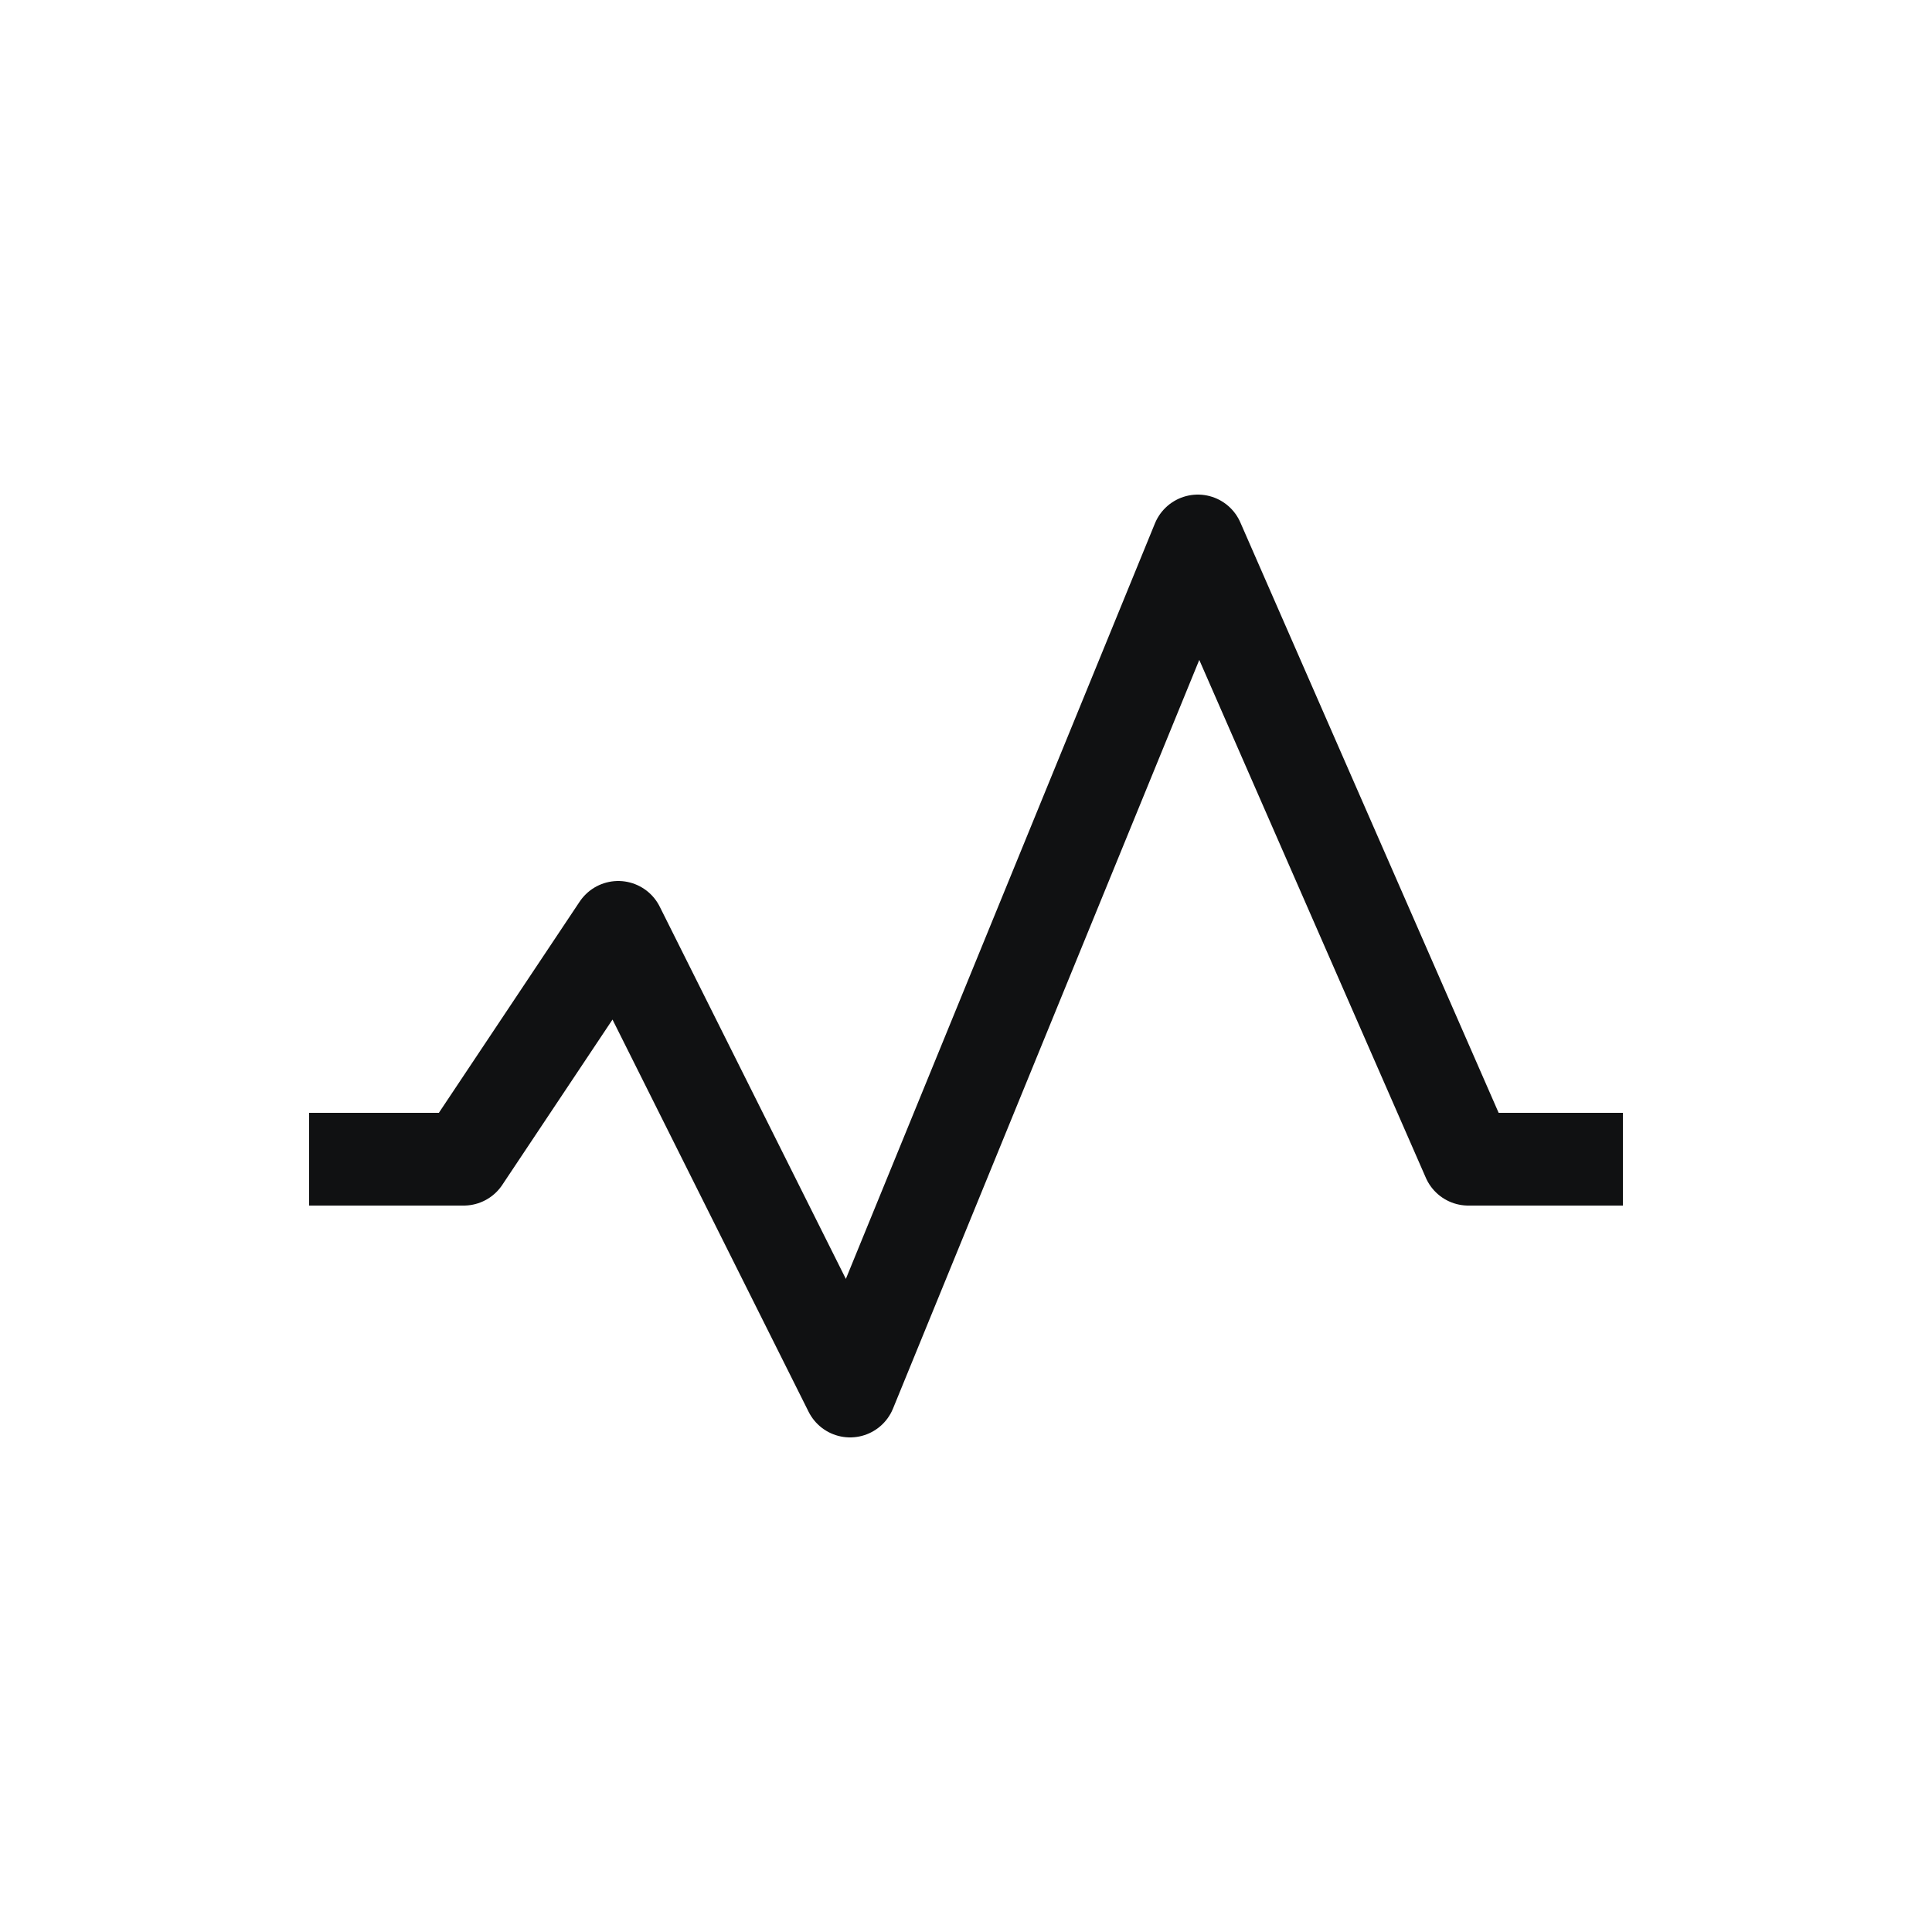
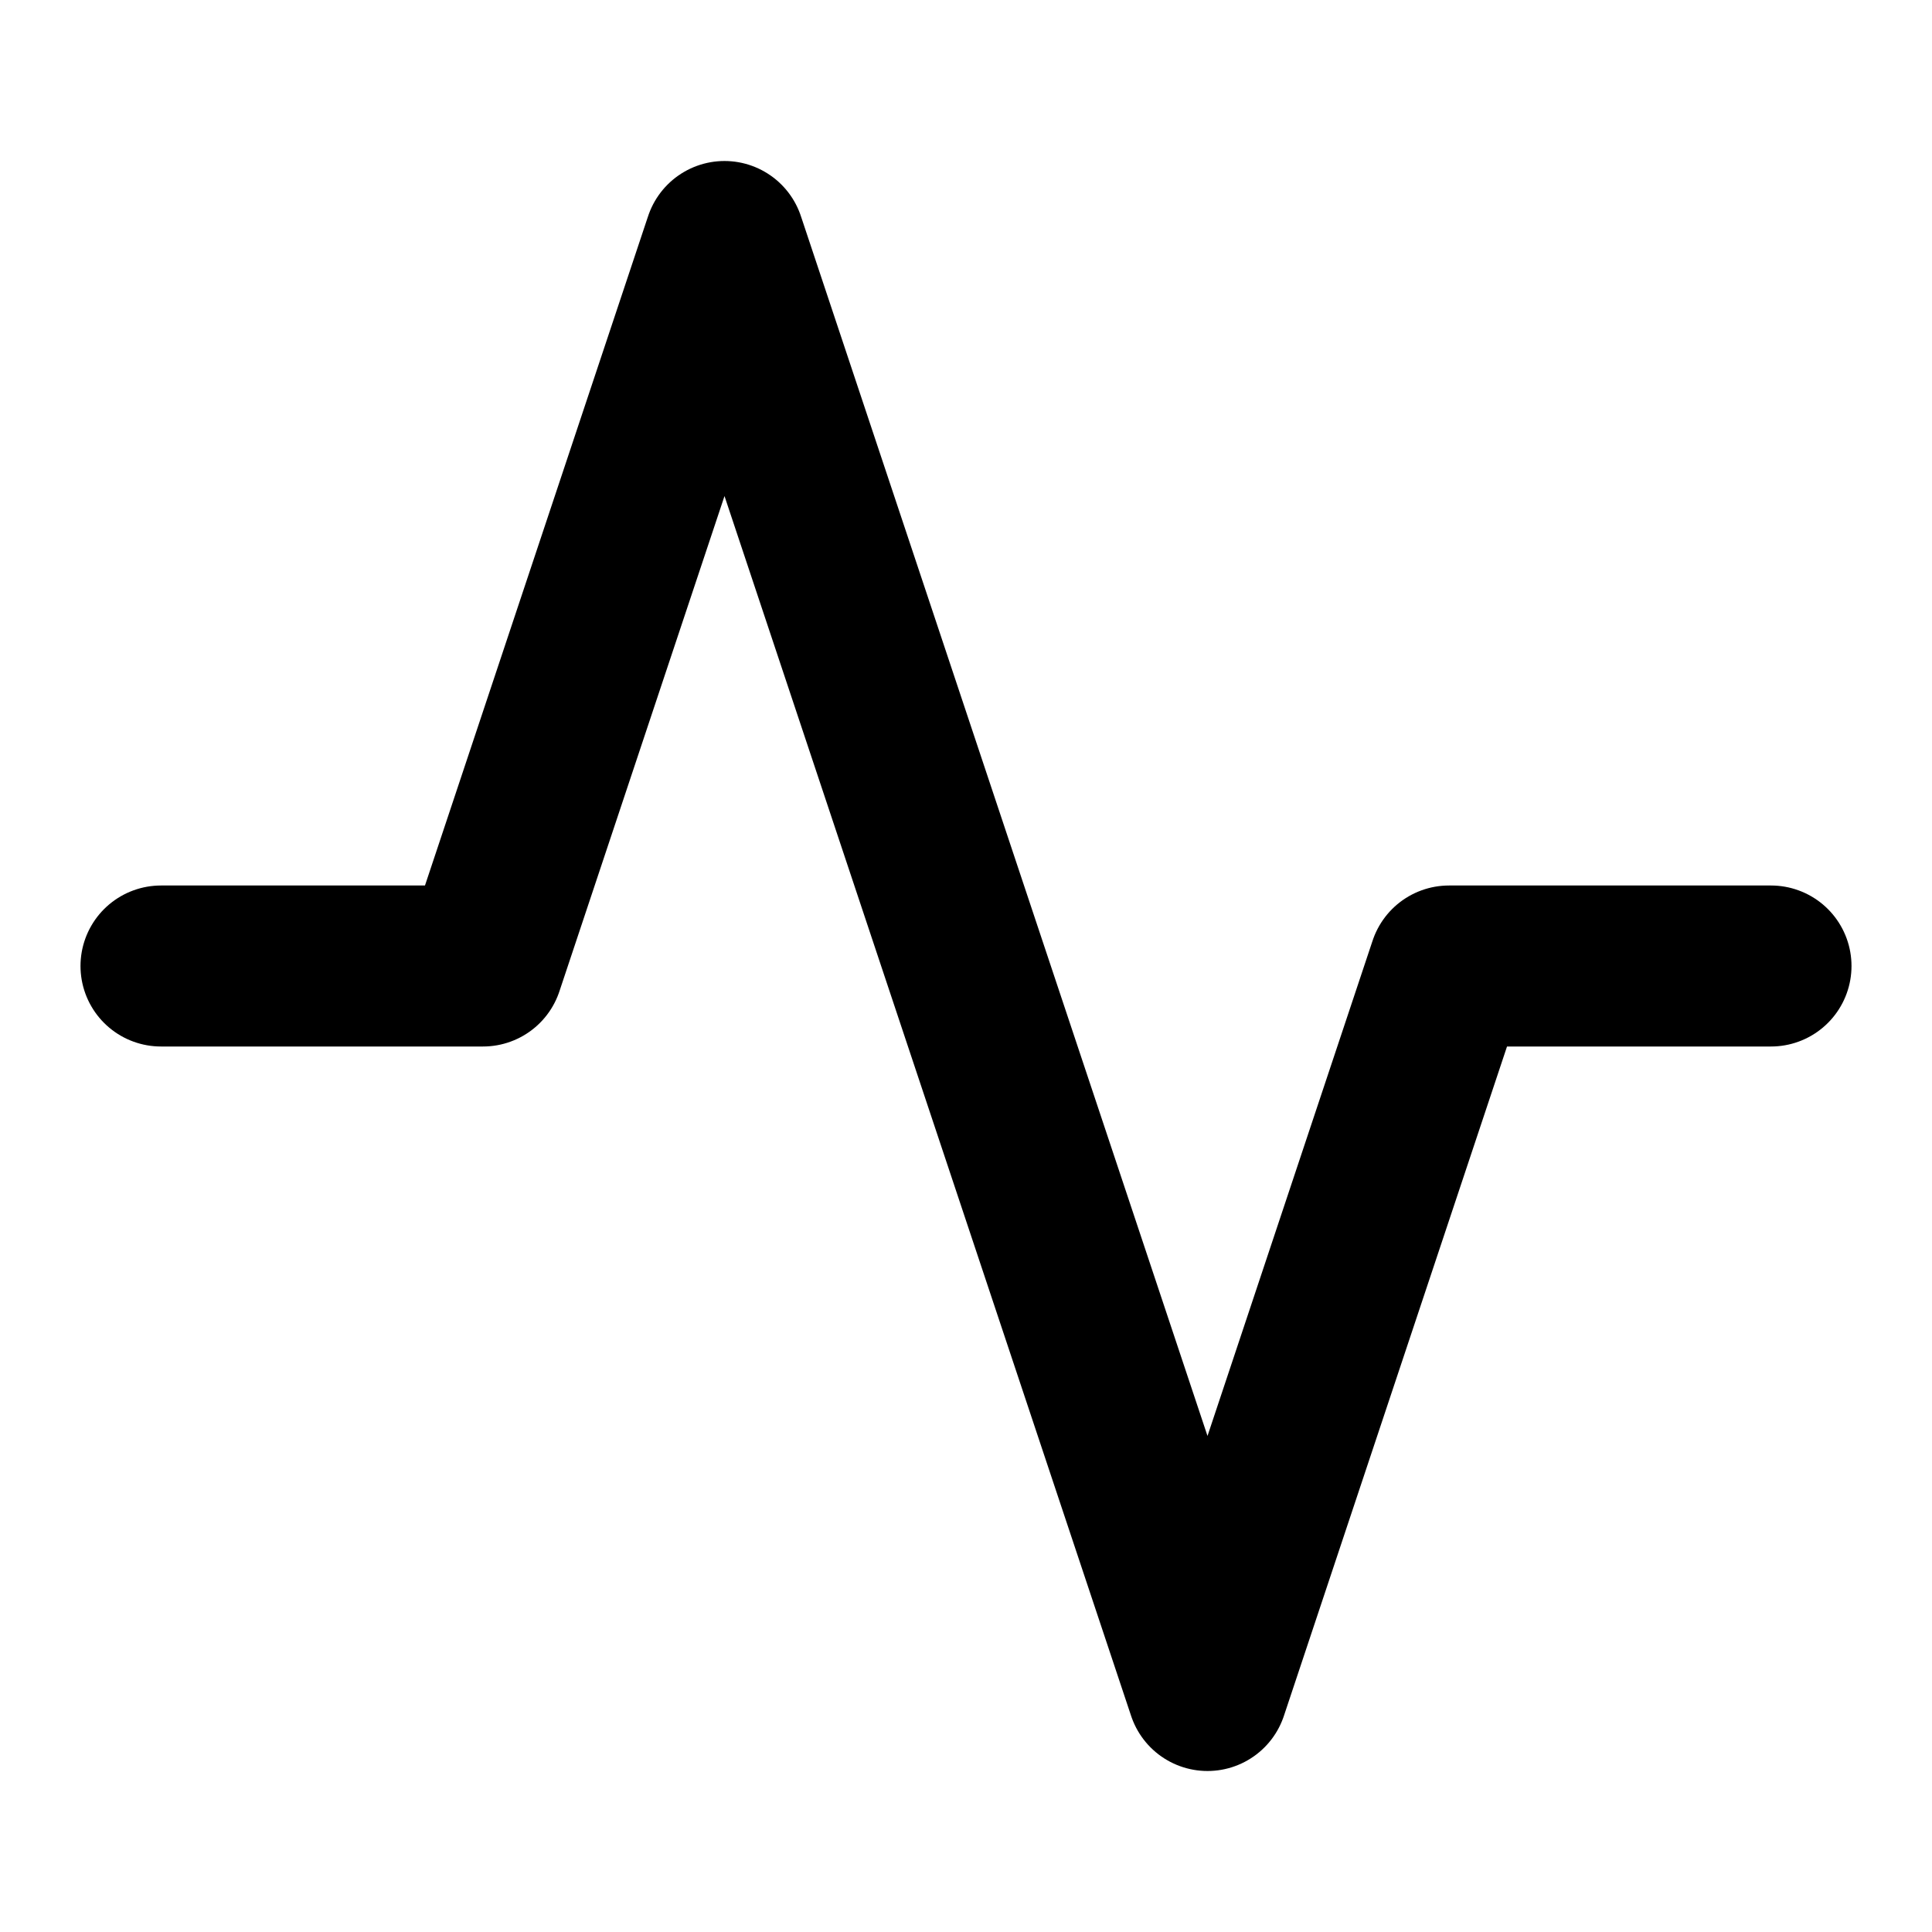
- <svg xmlns="http://www.w3.org/2000/svg" width="25" height="25" viewBox="0 0 25 25" fill="none">
-   <path d="M21 15H19L15.5 7L11 18L8 12L6 15H4" stroke="#101112" stroke-width="1.2" stroke-linejoin="round" />
+ <svg xmlns="http://www.w3.org/2000/svg" width="24" height="24" viewBox="0 0 24 24" fill="none" stroke="currentColor" stroke-width="2" stroke-linecap="round" stroke-linejoin="round" class="feather feather-activity">
+   <polyline points="22 12 18 12 15 21 9 3 6 12 2 12" />
</svg>
